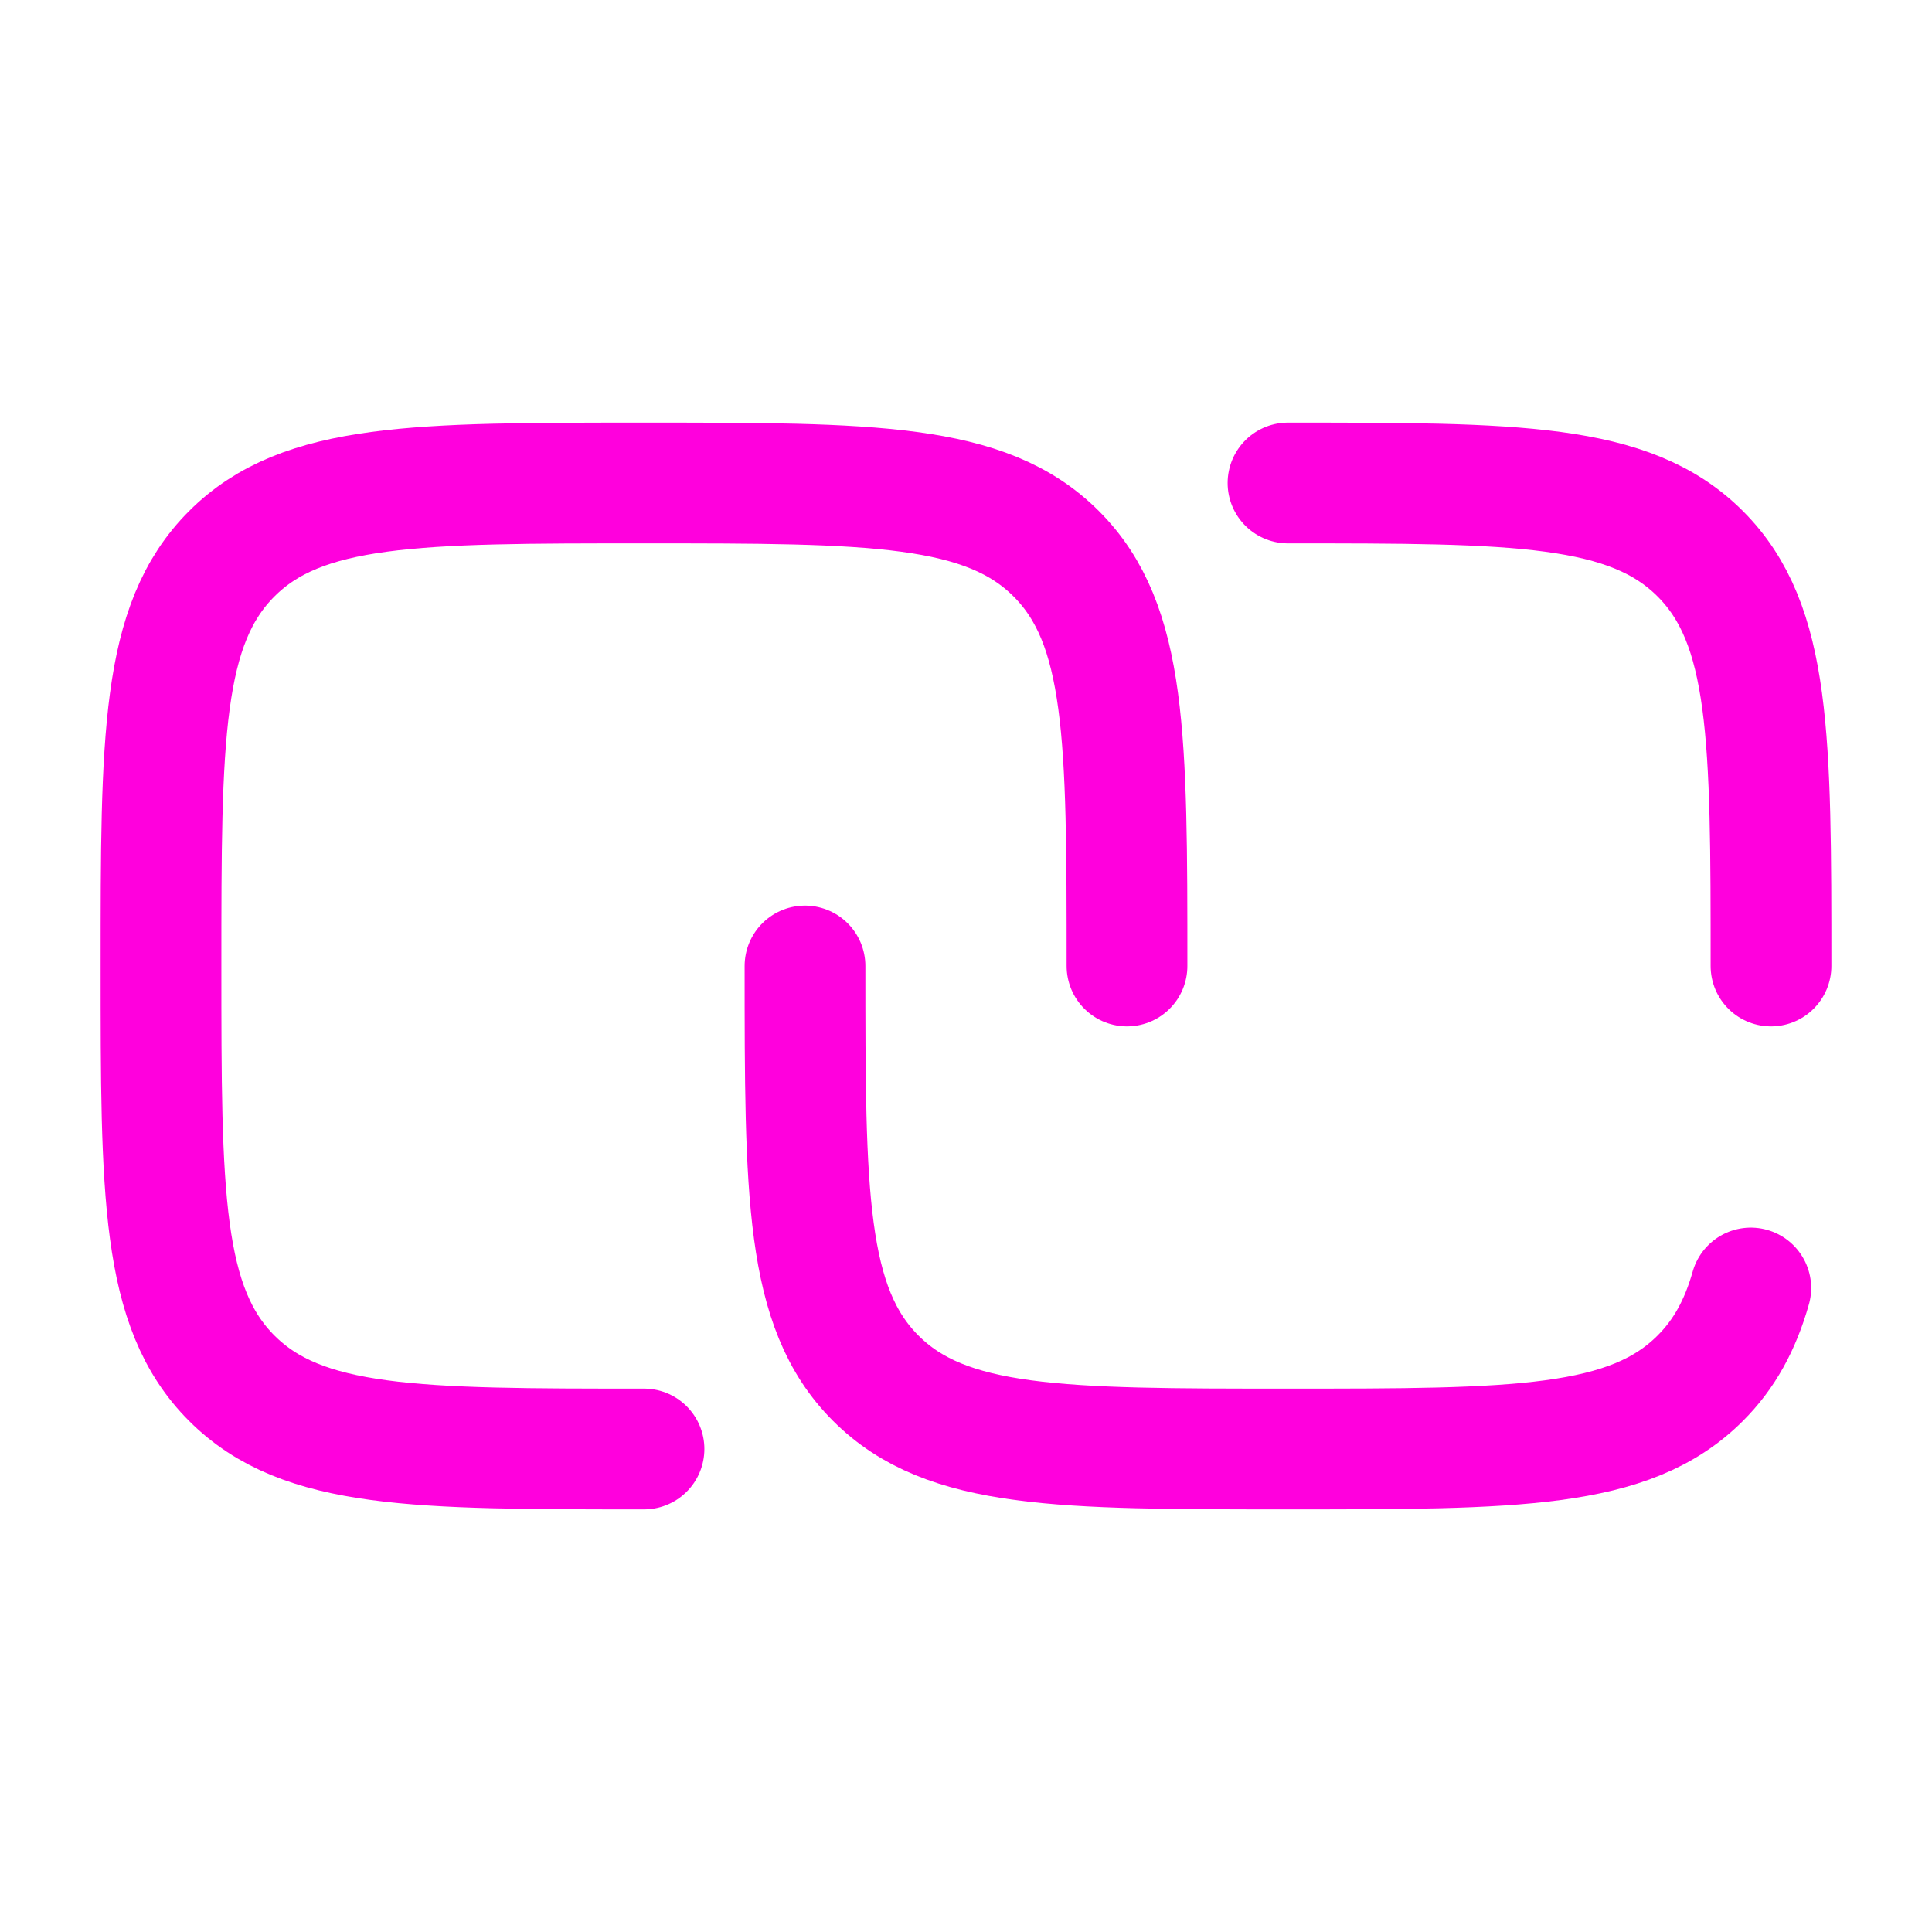
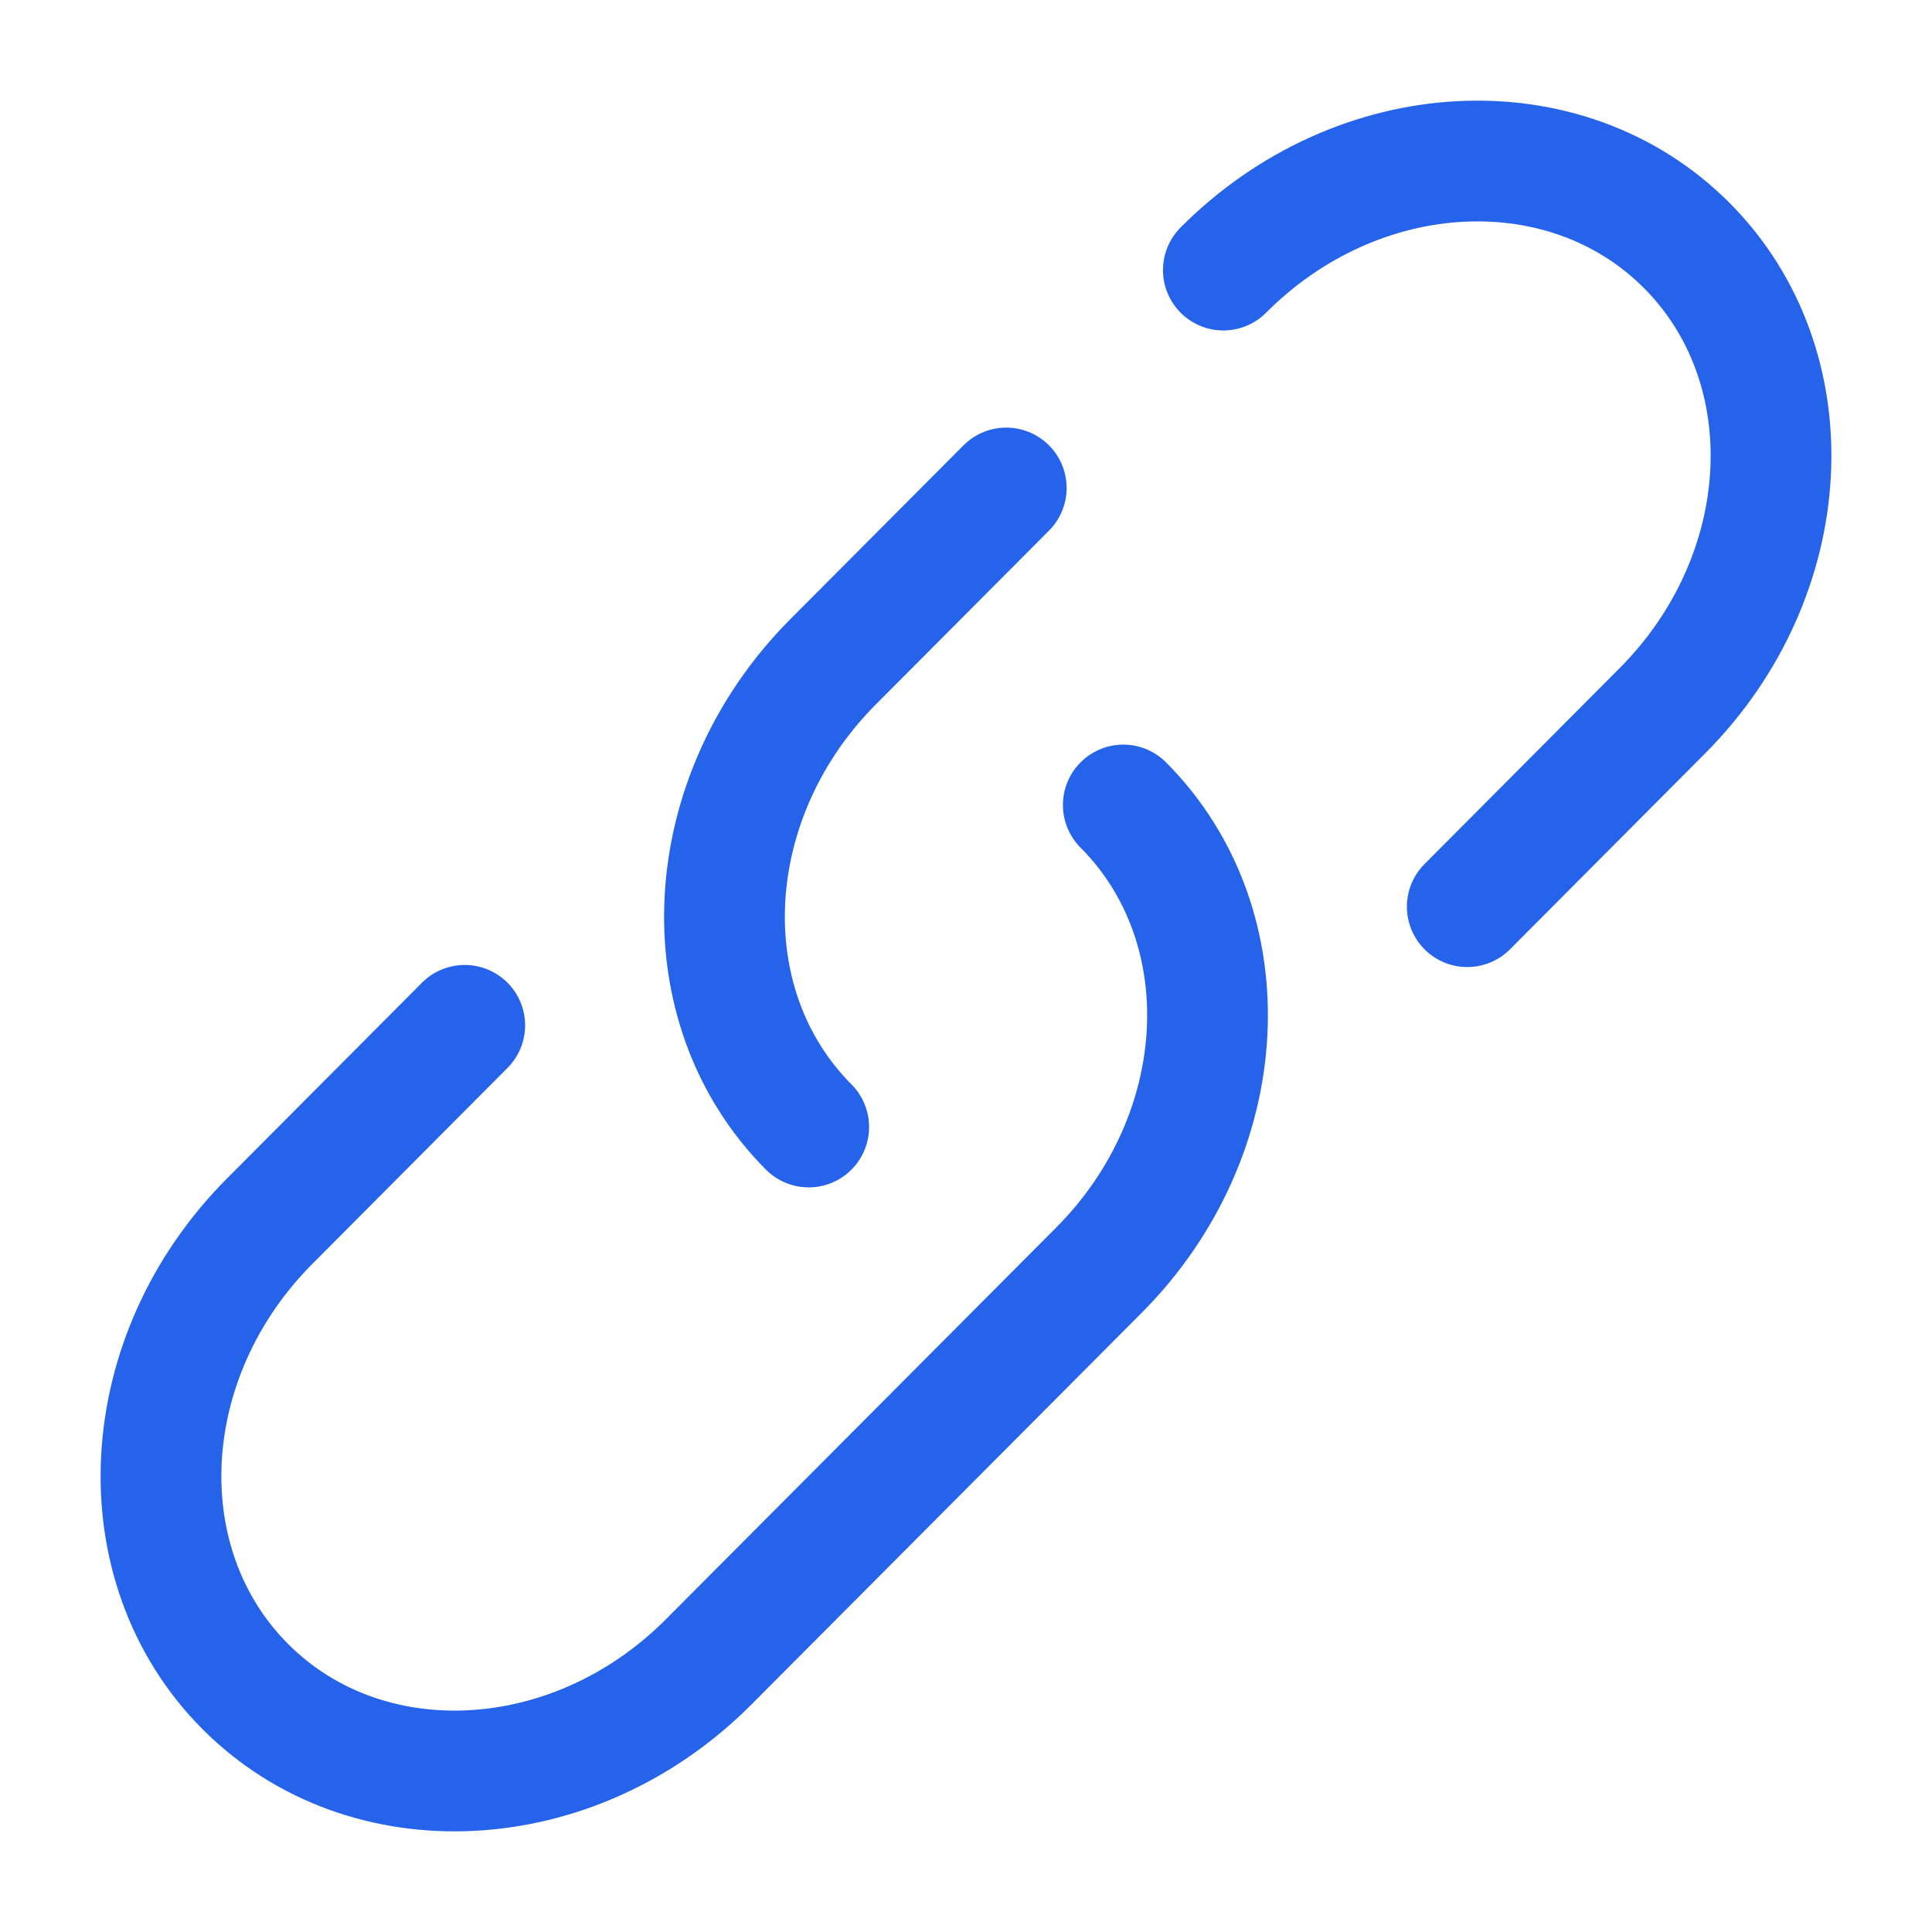
<svg xmlns="http://www.w3.org/2000/svg" width="800px" height="800px" viewBox="0 0 24 24" fill="none">
  <g id="SVGRepo_bgCarrier" stroke-width="0" />
  <g id="SVGRepo_tracerCarrier" stroke-linecap="round" stroke-linejoin="round" />
  <g id="SVGRepo_iconCarrier">
-     <path d="M8 18C5.172 18 3.757 18 2.879 17.121C2 16.243 2 14.828 2 12C2 9.172 2 7.757 2.879 6.879C3.757 6 5.172 6 8 6C10.828 6 12.243 6 13.121 6.879C14 7.757 14 9.172 14 12" stroke="#ff00dd" stroke-width="1.5" stroke-linecap="round" stroke-linejoin="round" />
-     <path d="M10 12C10 14.828 10 16.243 10.879 17.121C11.757 18 13.172 18 16 18C18.828 18 20.243 18 21.121 17.121C21.421 16.822 21.619 16.459 21.749 16M22 12C22 9.172 22 7.757 21.121 6.879C20.243 6 18.828 6 16 6" stroke="#ff00dd" stroke-width="1.5" stroke-linecap="round" stroke-linejoin="round" />
+     <path d="M15.197 3.355C16.87 1.675 19.448 1.539 20.954 3.05C22.46 4.562 22.324 7.15 20.651 8.829L18.227 11.263M10.046 14C8.54 12.488 8.676 9.901 10.349 8.221L12.5 6.062" stroke="#2563eb " stroke-width="1.5" stroke-linecap="round" />
+     <path d="M13.954 10C15.46 11.512 15.324 14.099 13.651 15.779L11.227 18.212L8.803 20.645C7.13 22.325 4.552 22.461 3.046 20.95C1.54 19.438 1.676 16.85 3.349 15.171L5.773 12.737" stroke="#2563eb " stroke-width="1.5" stroke-linecap="round" />
  </g>
</svg>
